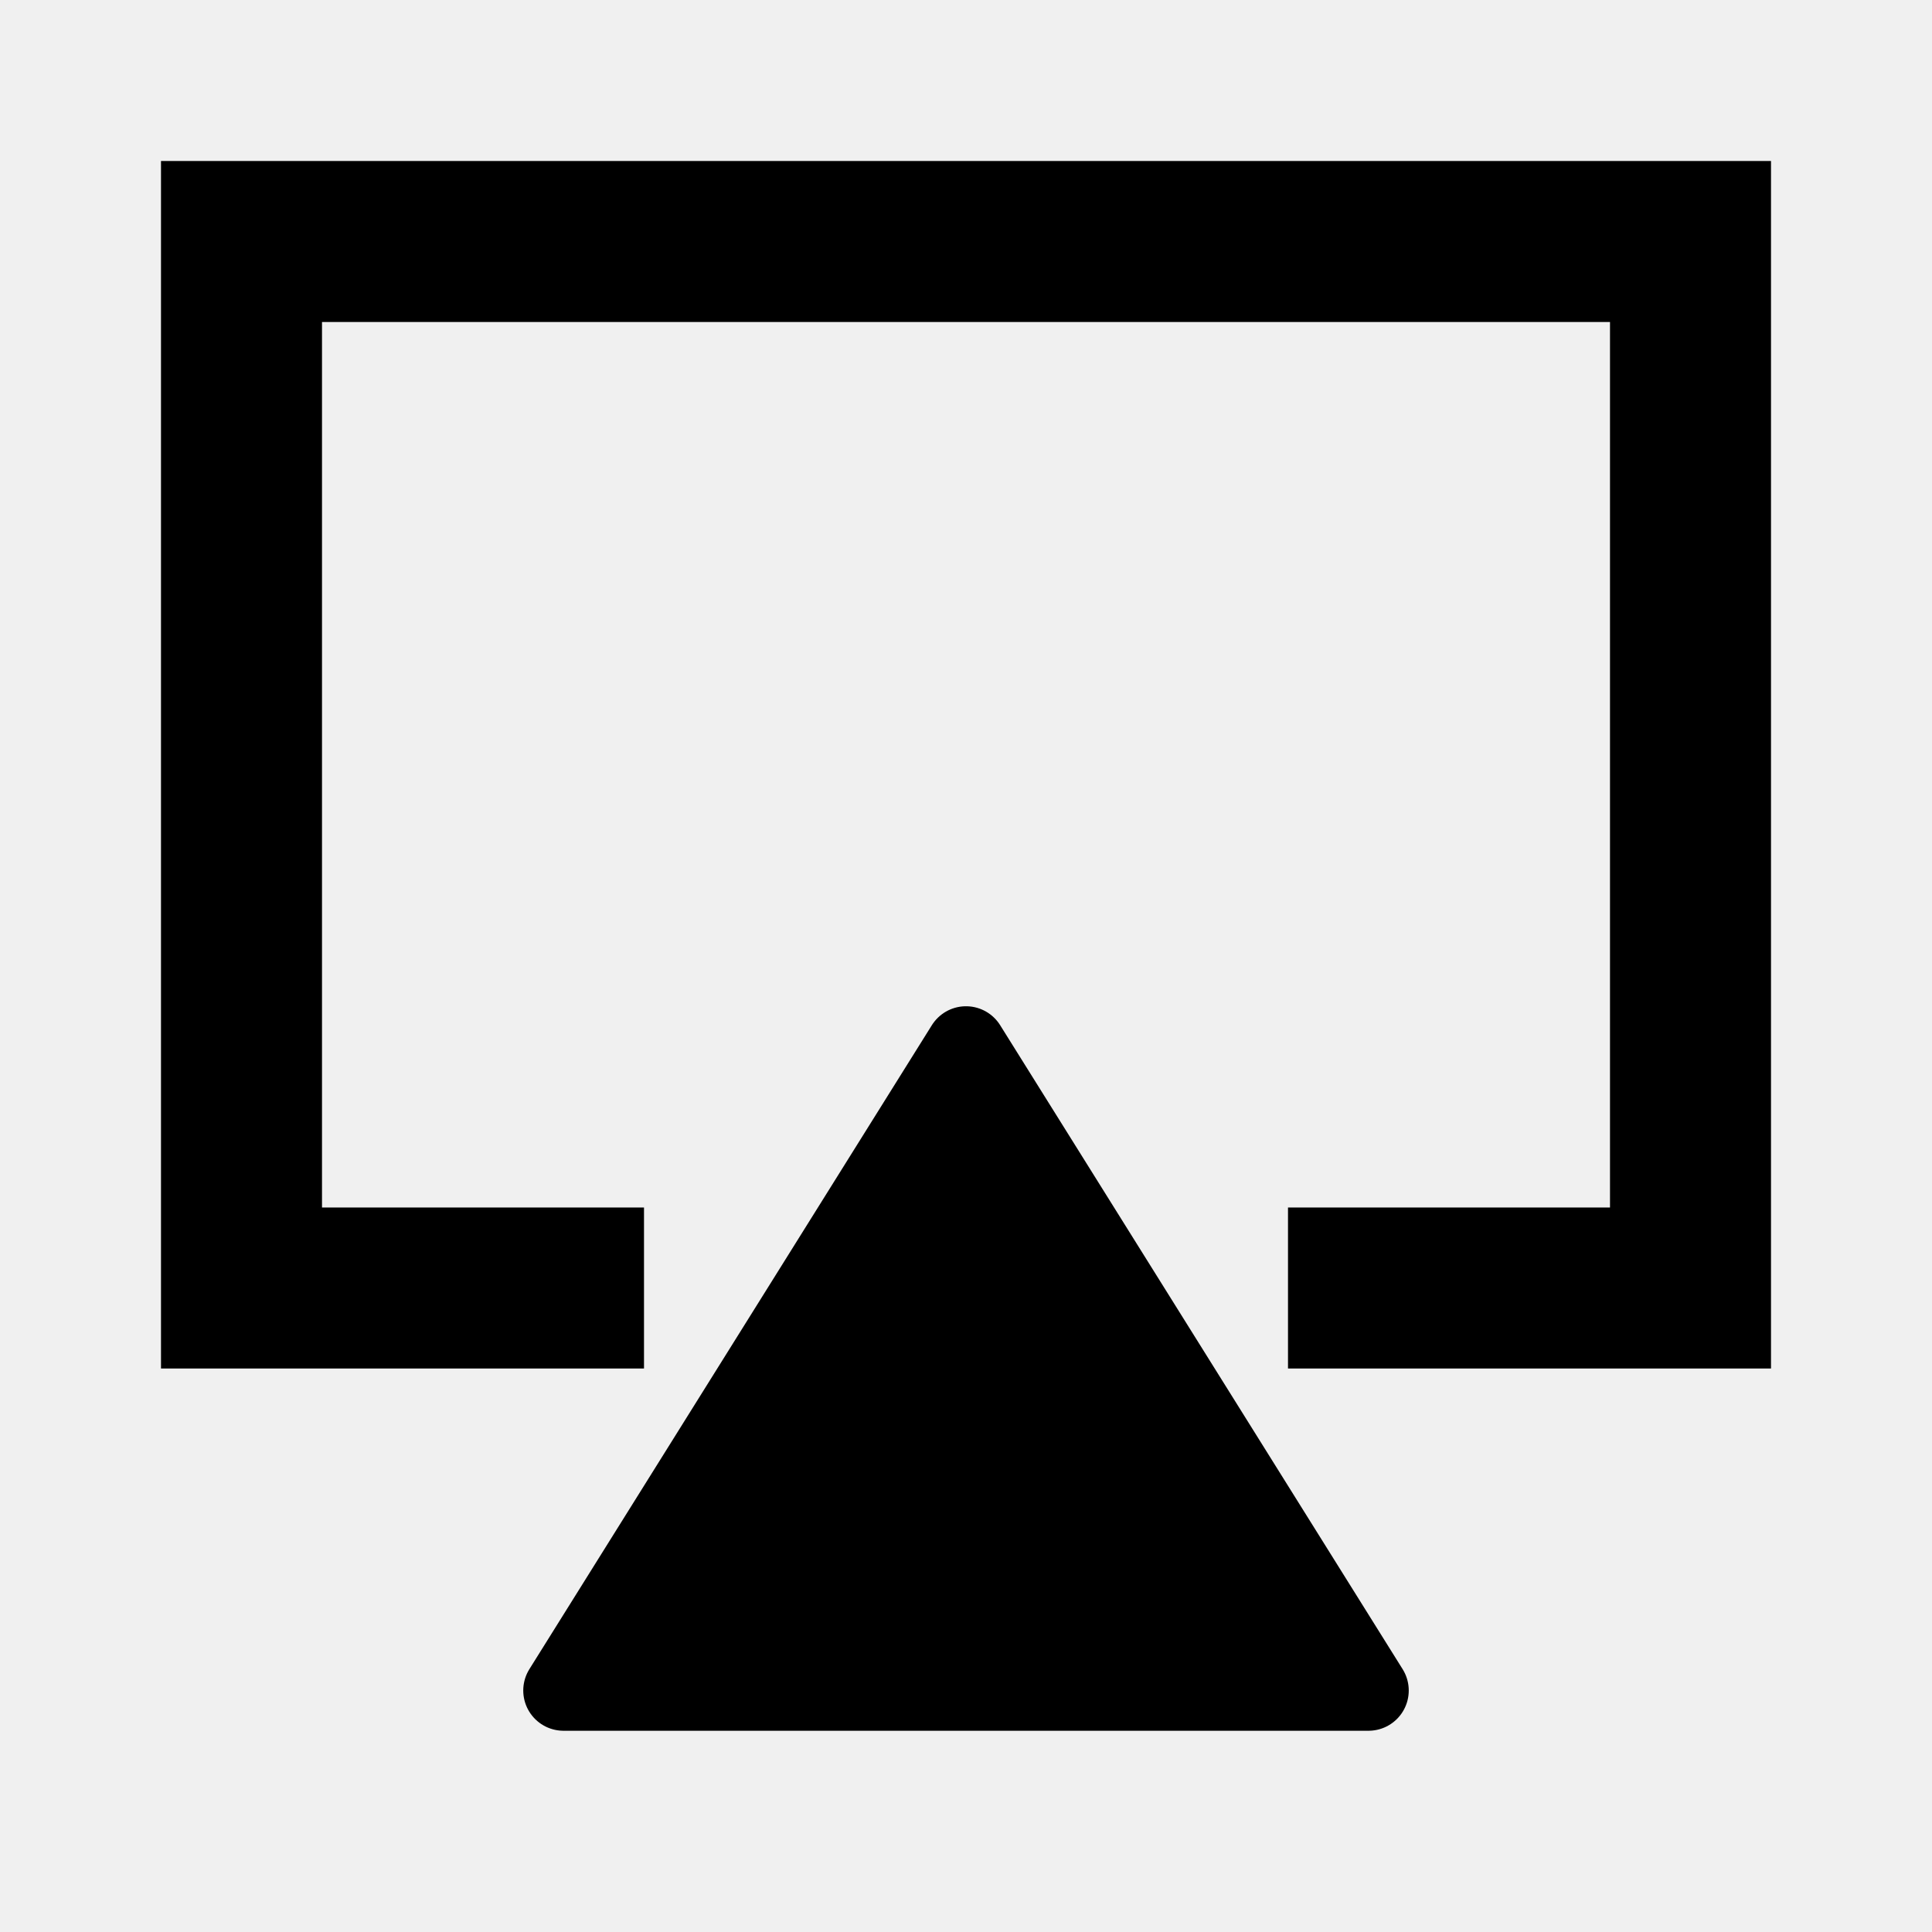
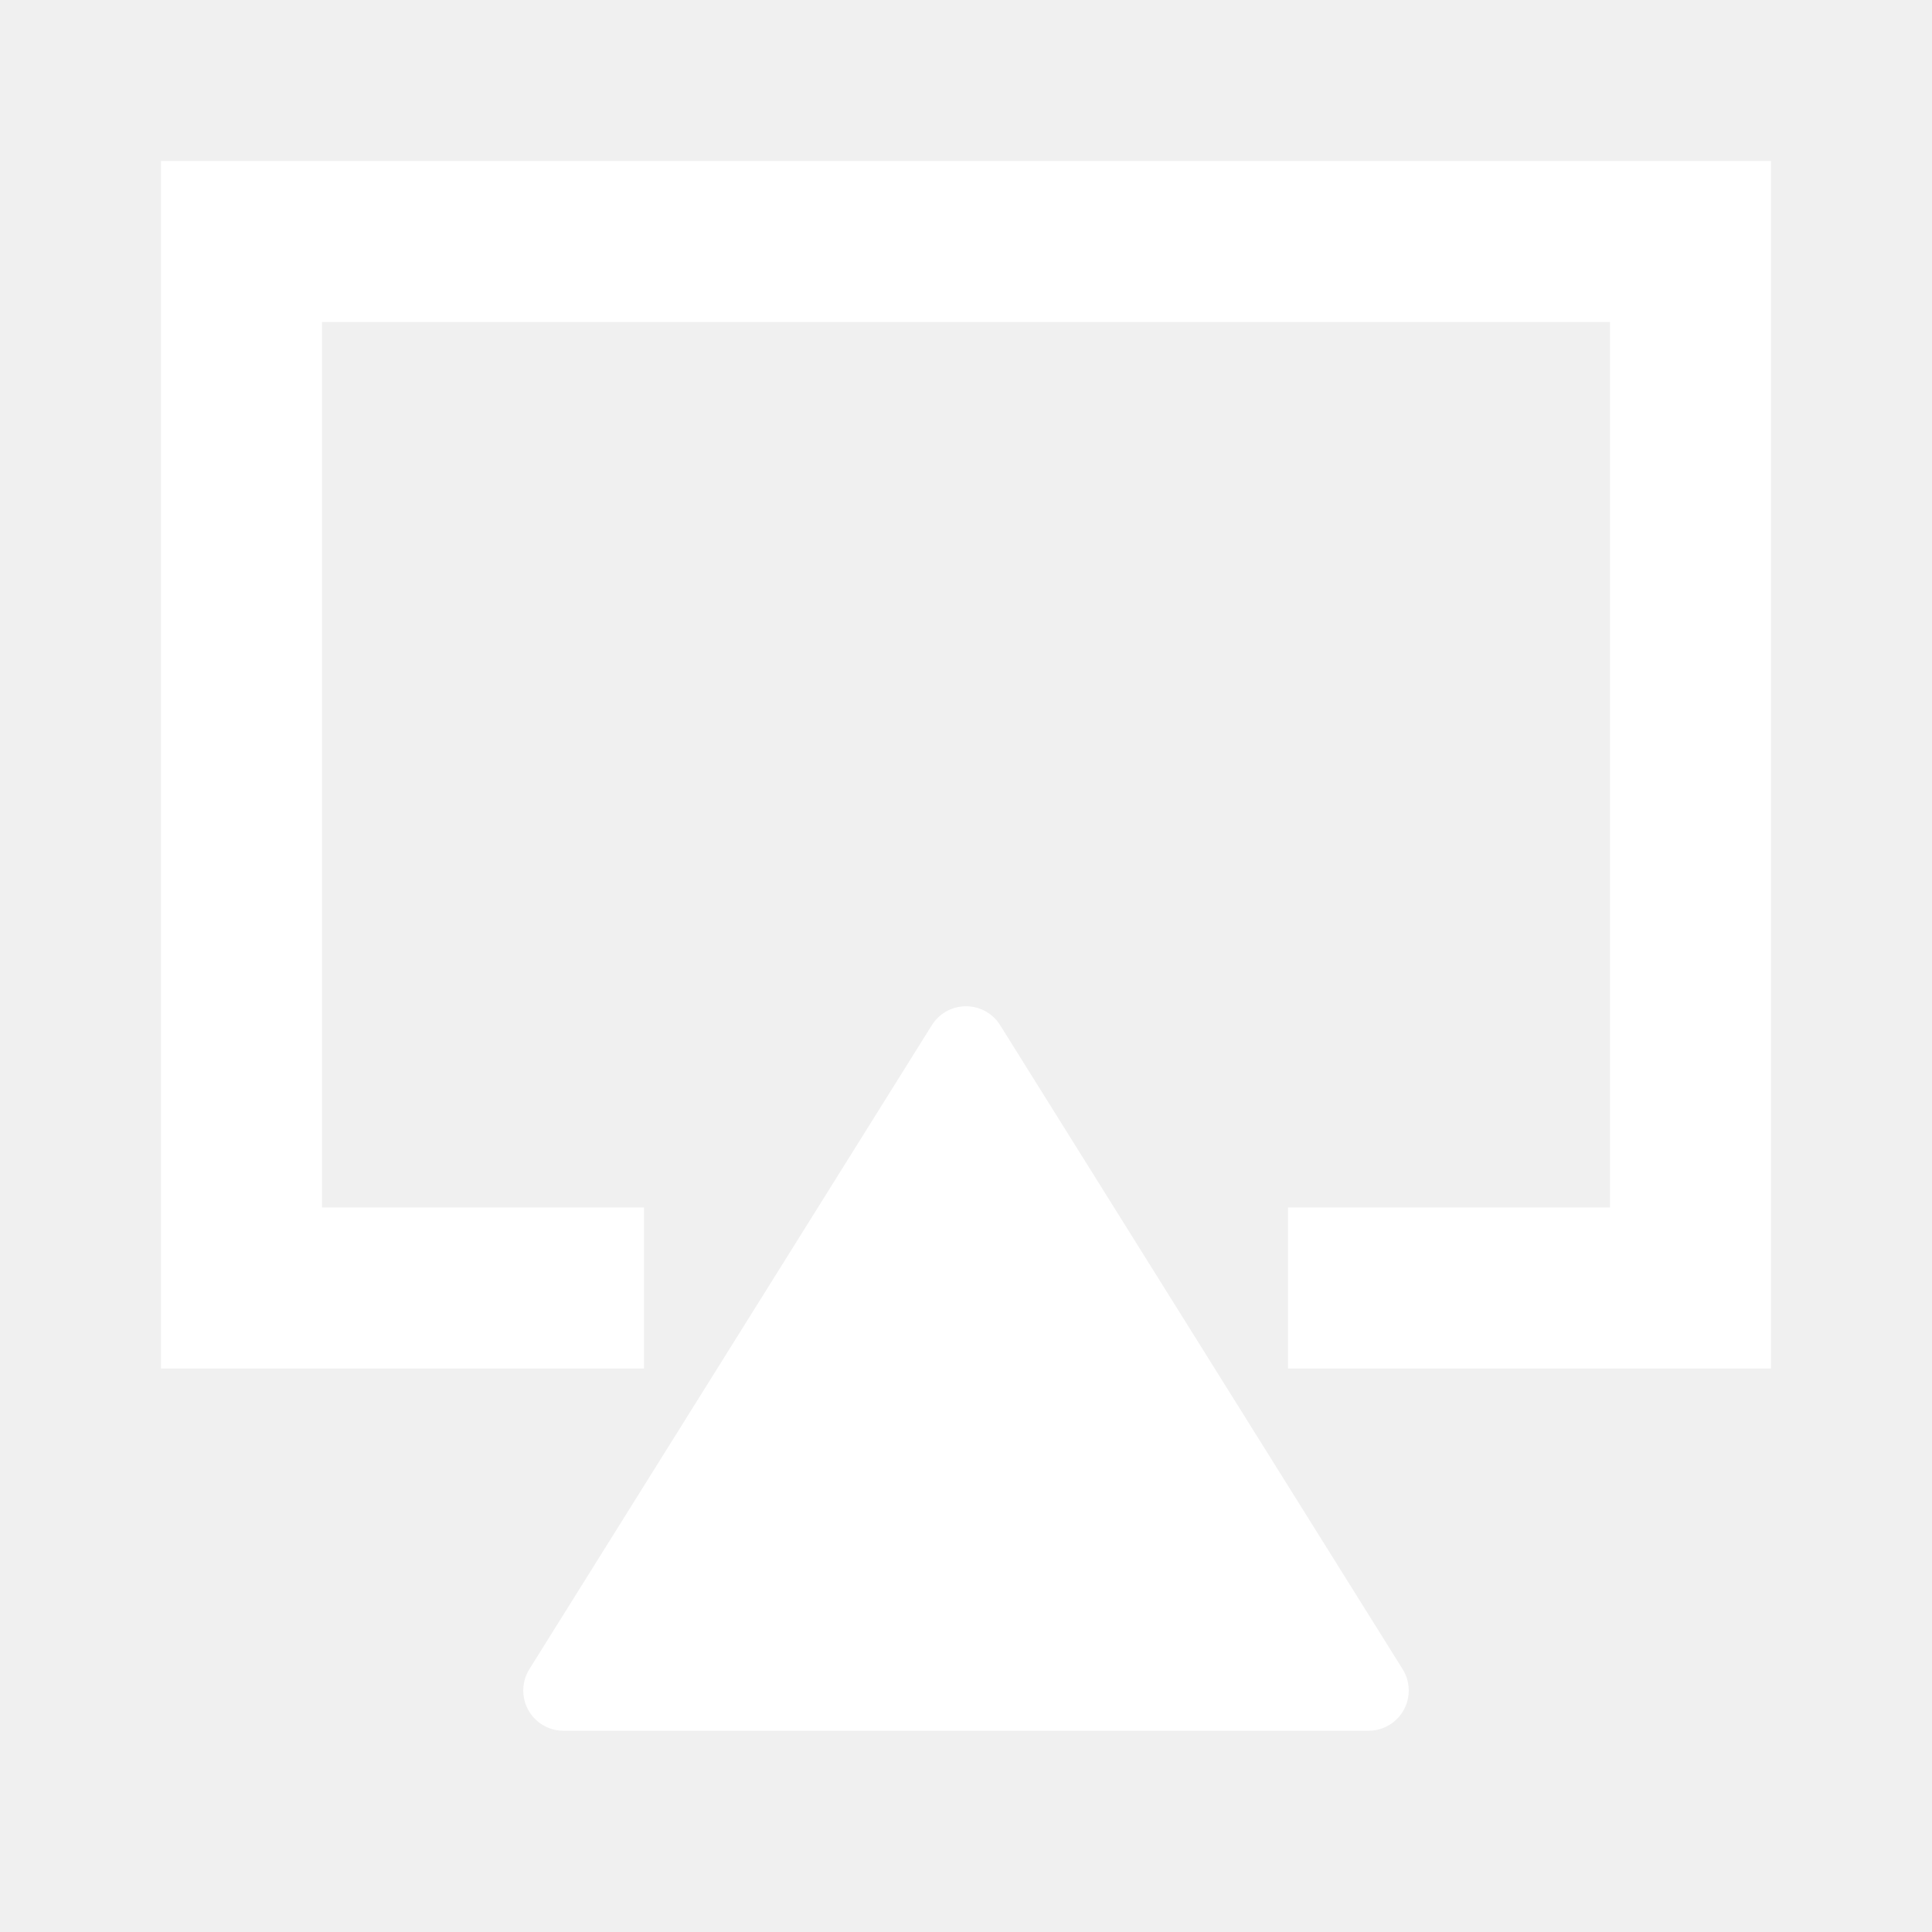
- <svg xmlns="http://www.w3.org/2000/svg" viewBox="0 0 24 24" width="24" height="24" fill="none" stroke="currentColor" stroke-width="2" stroke-linecap="square">
+ <svg xmlns="http://www.w3.org/2000/svg" viewBox="0 0 24 24" width="24" height="24" fill="none" stroke="#ffffff" stroke-width="2" stroke-linecap="square">
  <path d="M7 16H3V3H21V16H17" />
-   <path d="M12 13L17 21H7Z" fill="currentColor" stroke-width="1" stroke-linejoin="round" />
+   <path d="M12 13L17 21H7Z" fill="#ffffff" stroke-width="1" stroke-linejoin="round" />
</svg>
